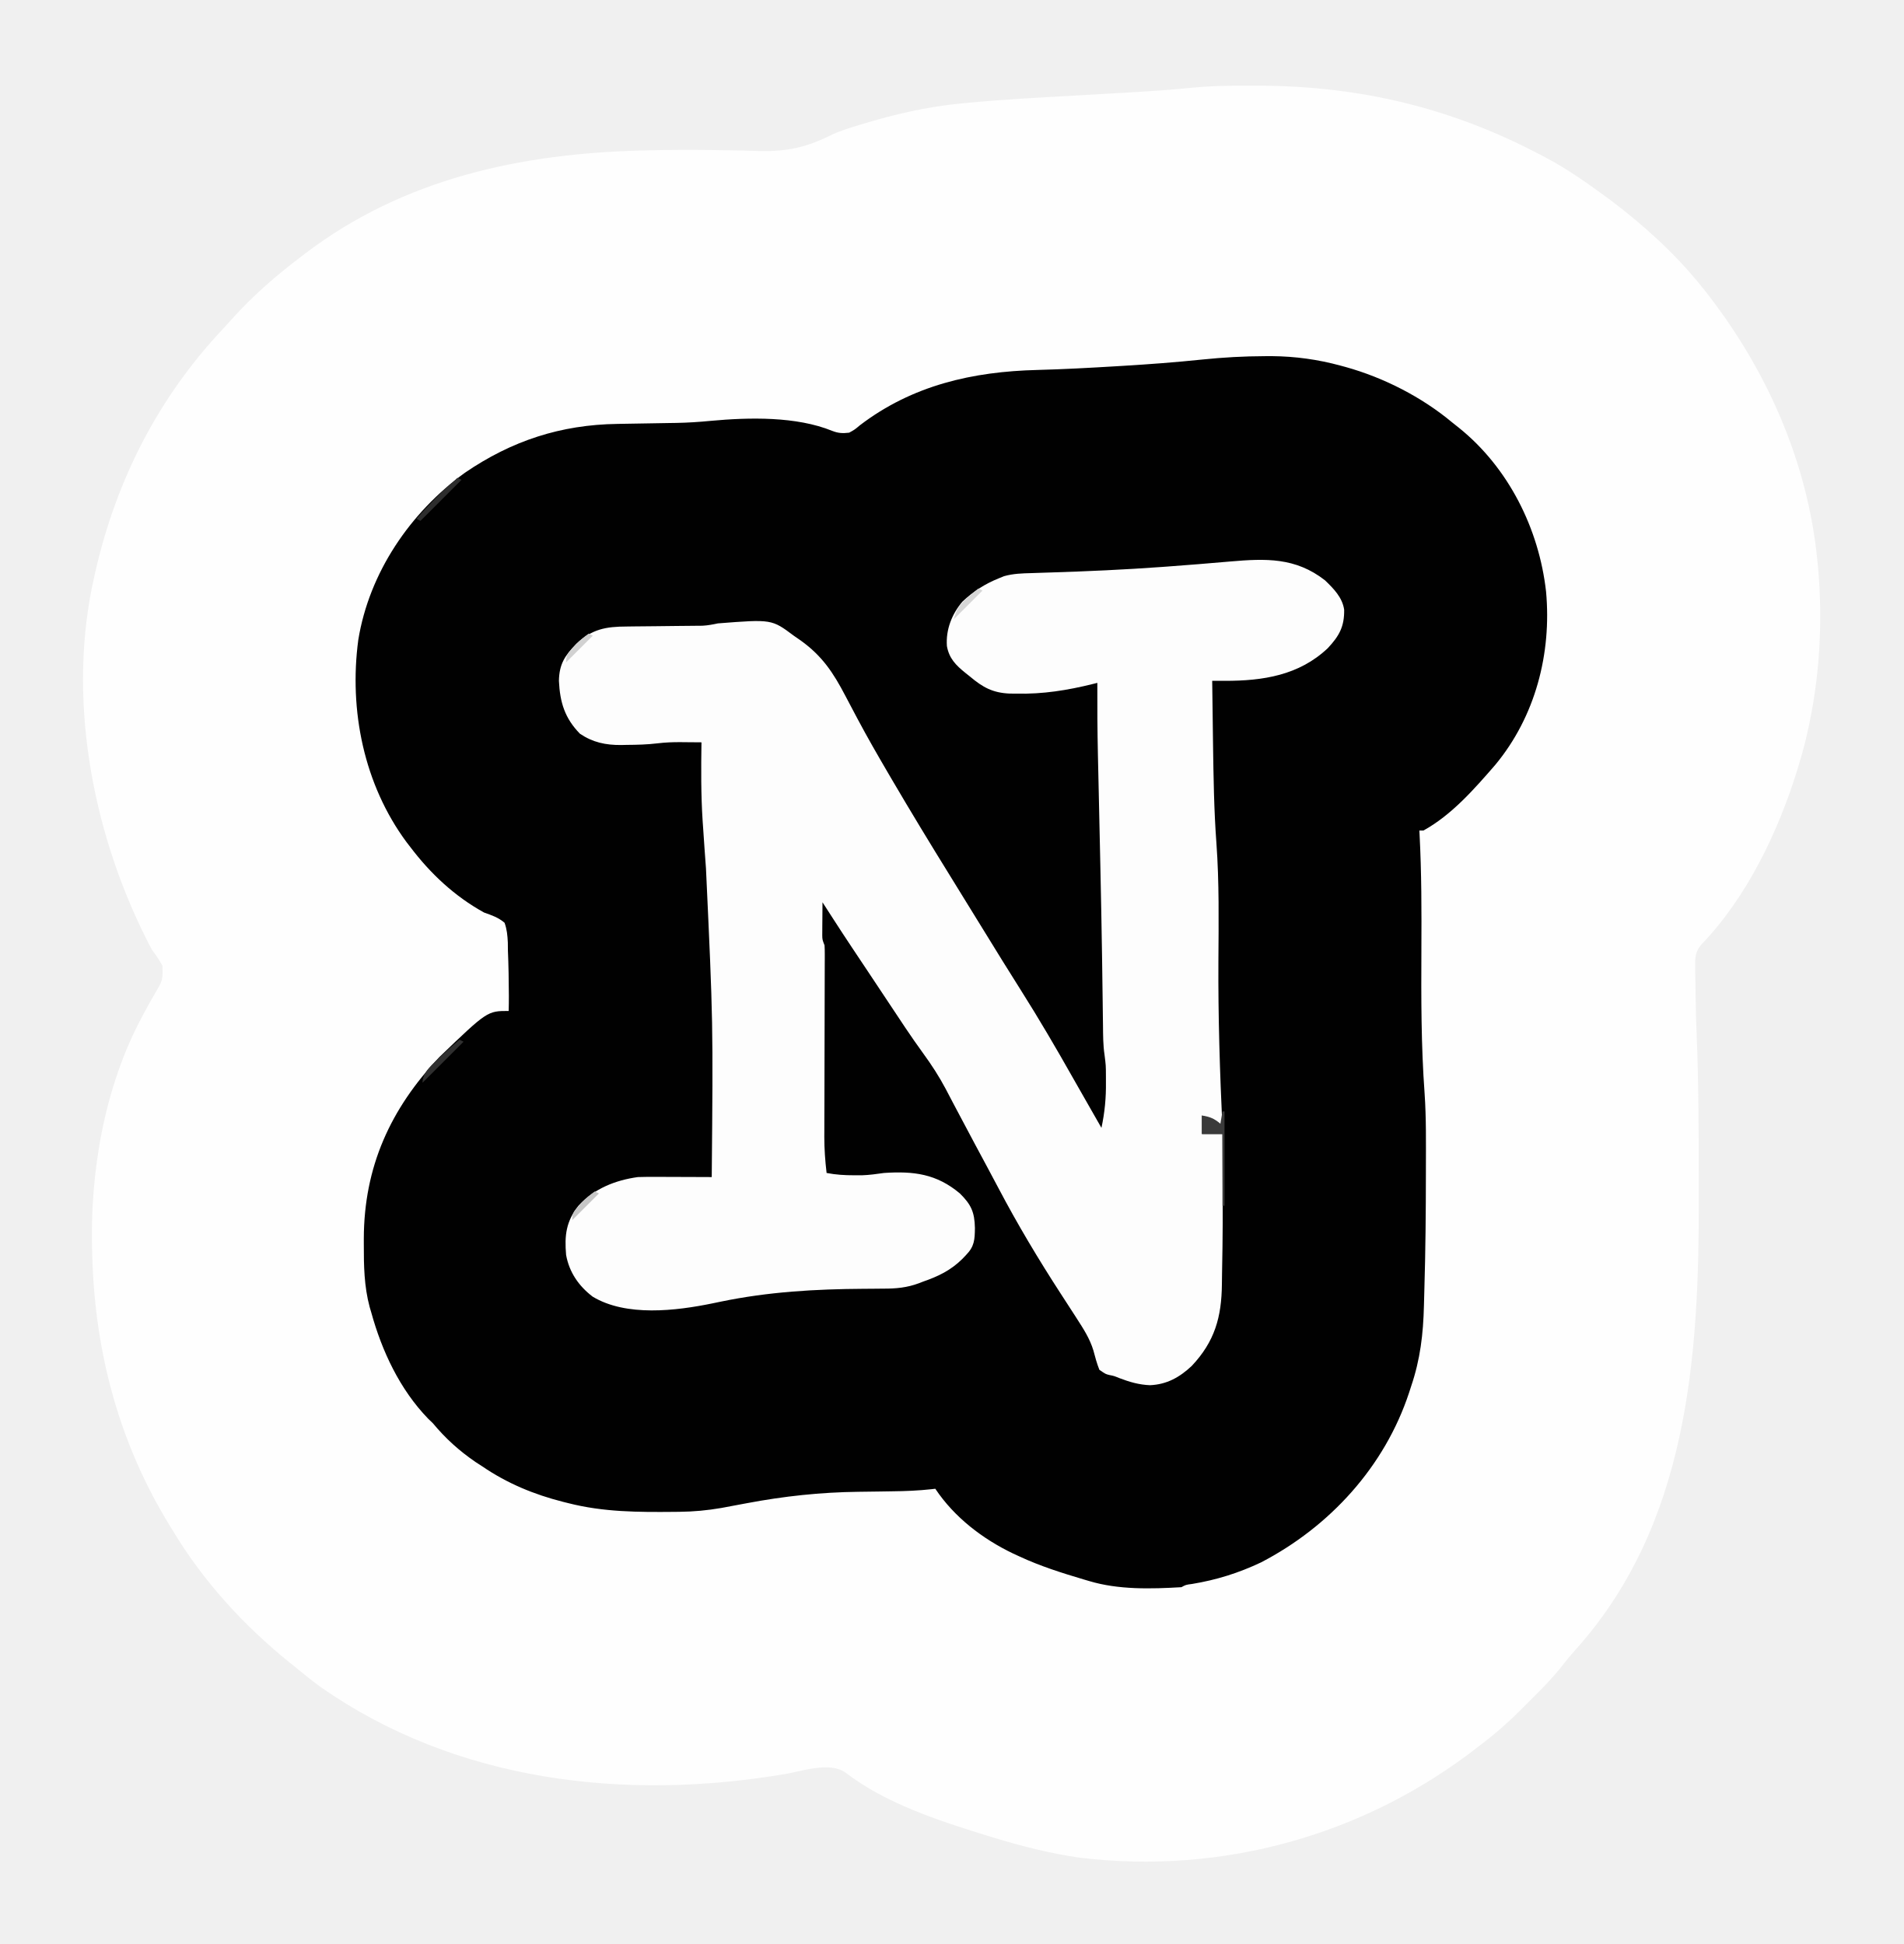
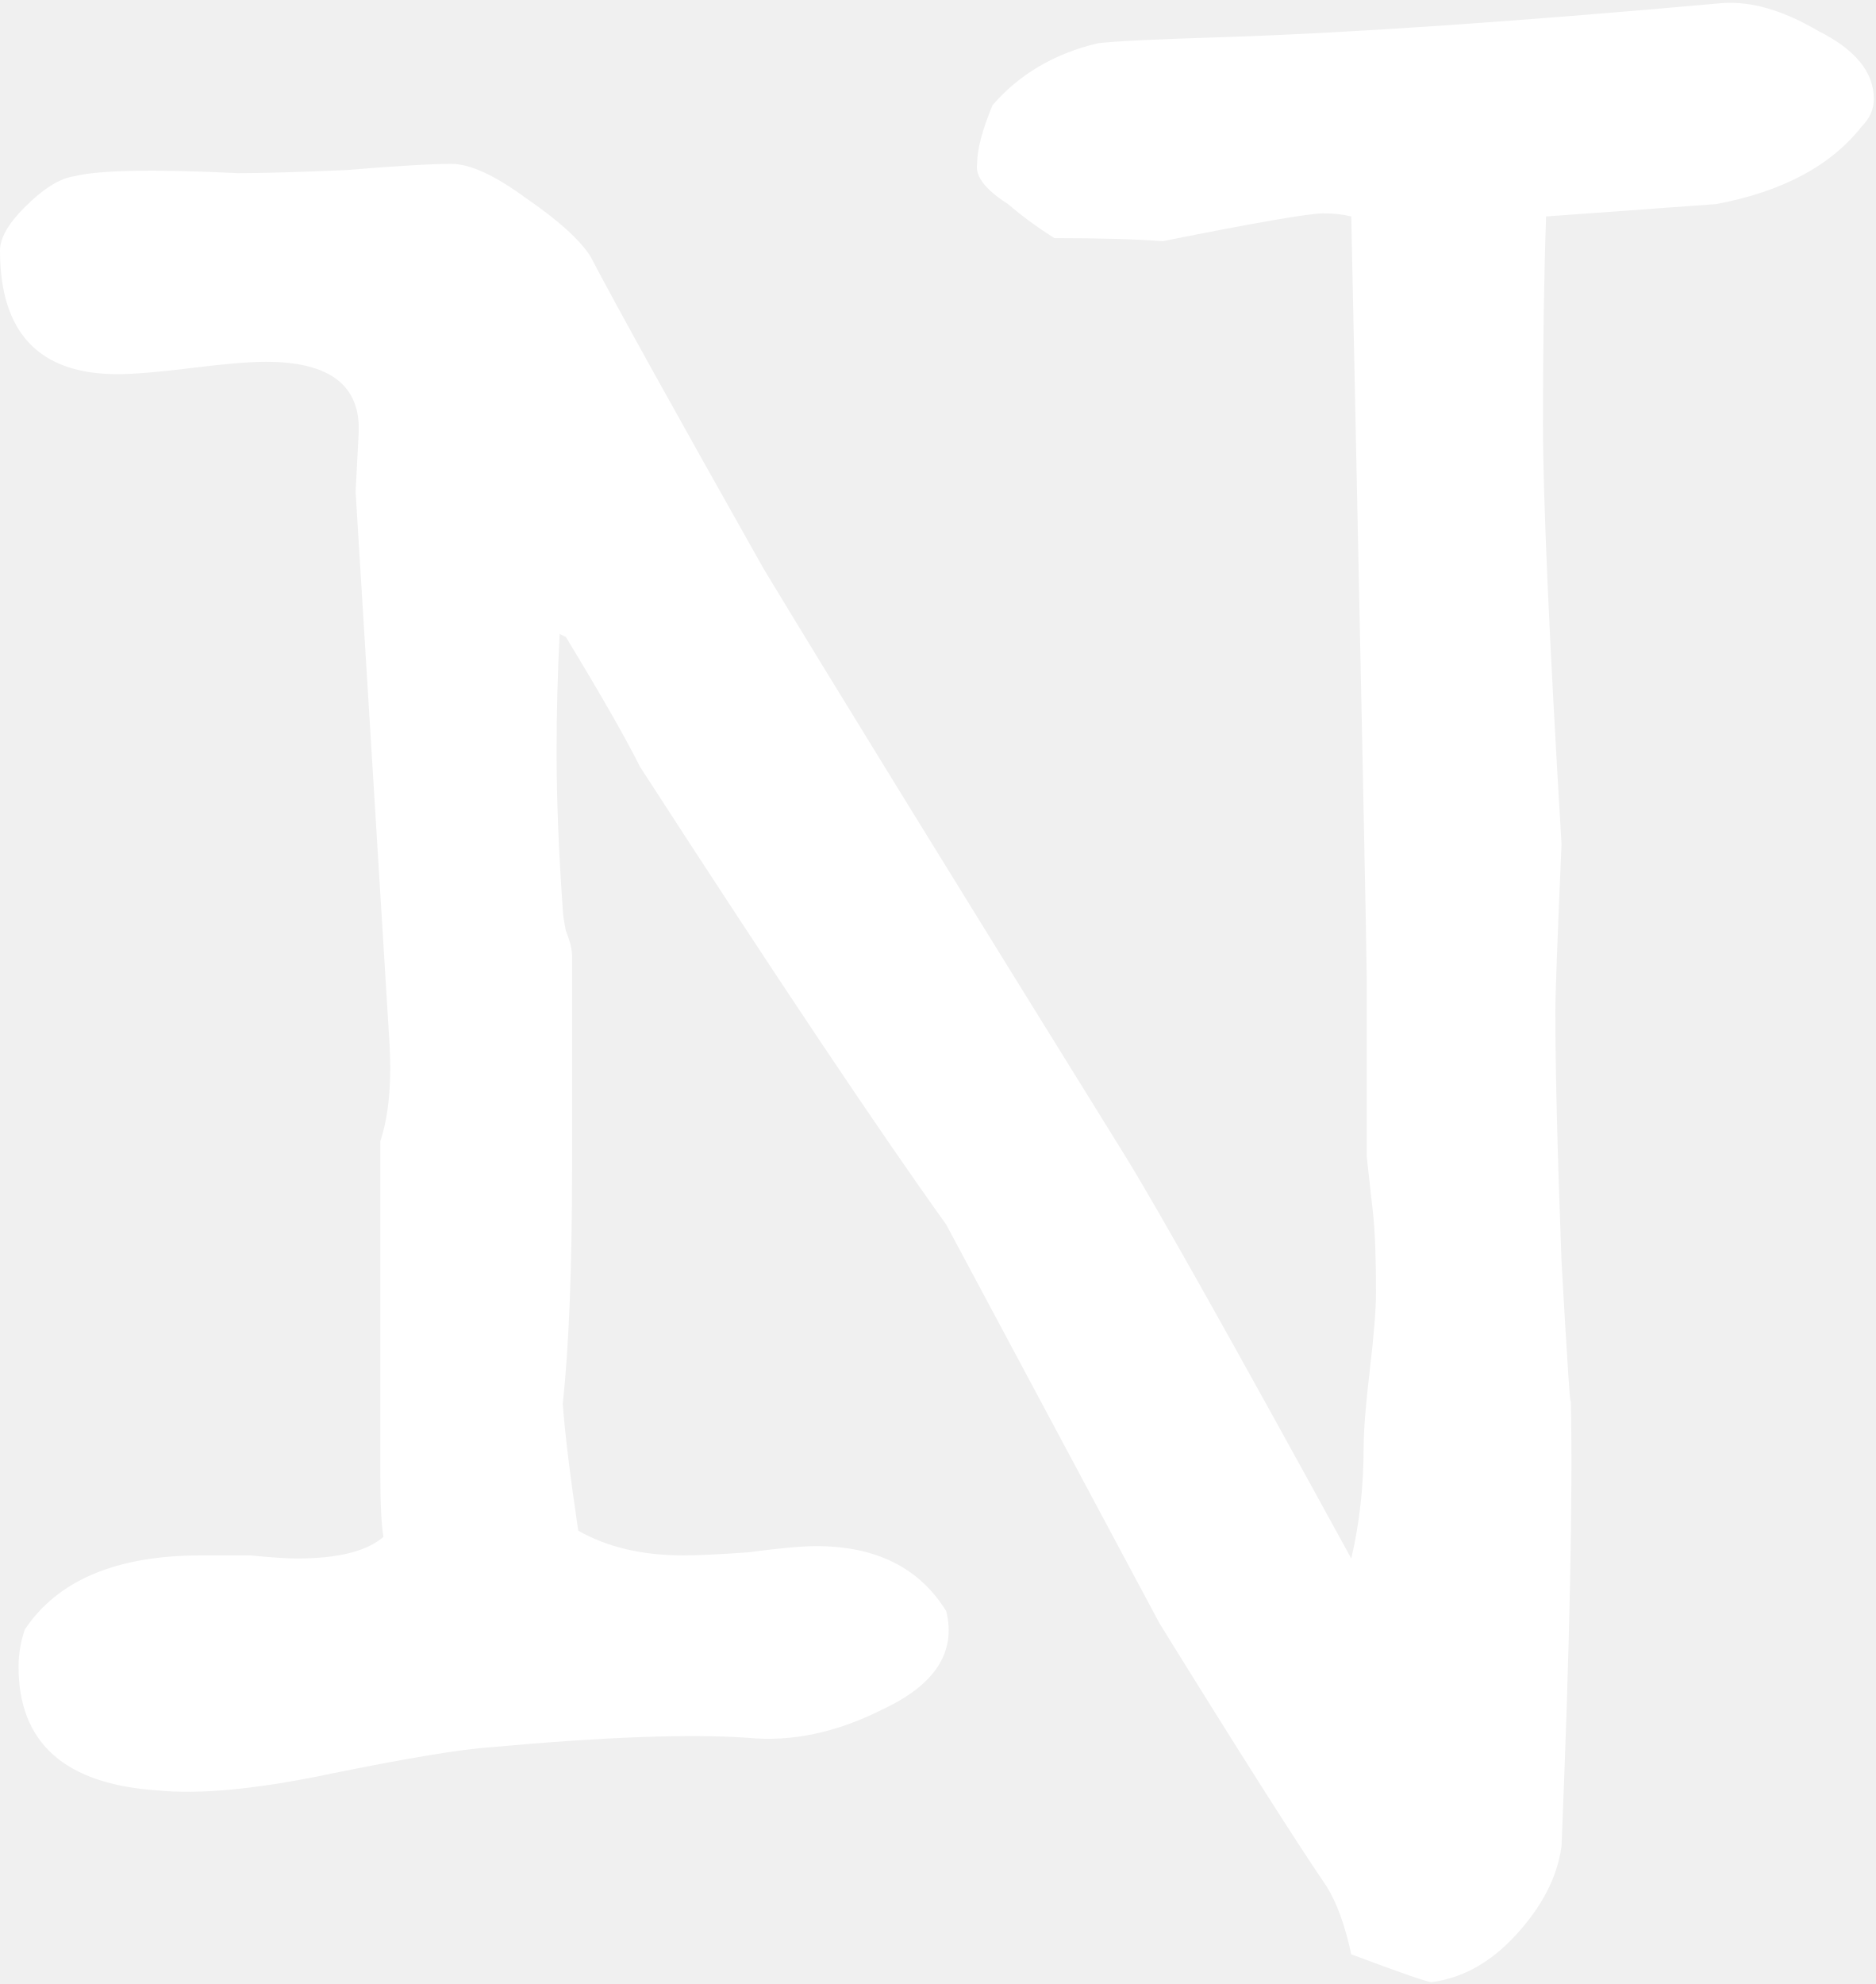
- <svg xmlns="http://www.w3.org/2000/svg" version="1.1" width="928" height="948">
-   <path d="M0 0 C1.362 0.005 1.362 0.005 2.752 0.01 C52.581 0.23 97.093 10.844 141.188 34.25 C142.193 34.779 142.193 34.779 143.22 35.319 C153.478 40.762 162.841 47.391 172.188 54.25 C173.029 54.866 173.871 55.482 174.738 56.117 C190.469 68.026 205.795 81.862 218.188 97.25 C219.282 98.604 219.282 98.604 220.398 99.984 C250.203 137.781 270.453 183.101 275.188 231.25 C275.381 233.048 275.381 233.048 275.578 234.883 C277.937 262.13 276.366 289.626 270.188 316.25 C269.901 317.495 269.615 318.74 269.32 320.023 C268.378 323.8 267.325 327.529 266.188 331.25 C265.946 332.046 265.705 332.842 265.456 333.663 C256.04 364.056 240.861 395.826 218.582 418.955 C215.706 422.423 215.595 425.175 215.664 429.691 C215.671 430.774 215.671 430.774 215.678 431.879 C215.7 434.191 215.756 436.501 215.812 438.812 C215.829 440.274 215.843 441.736 215.855 443.197 C215.934 450.21 216.137 457.216 216.43 464.224 C217.319 485.943 217.375 507.65 217.373 529.385 C217.373 533.701 217.38 538.017 217.393 542.333 C217.635 620.16 212.126 702.264 156.812 763.309 C154.625 765.76 152.628 768.246 150.617 770.84 C146.075 776.553 141.054 781.686 135.879 786.819 C134.314 788.373 132.76 789.938 131.207 791.504 C125.191 797.529 118.969 803.087 112.188 808.25 C111.212 809.015 111.212 809.015 110.216 809.795 C54.961 853.08 -14.495 872.568 -84.287 864.174 C-98.777 862.102 -112.831 858.536 -126.812 854.25 C-127.93 853.908 -129.048 853.566 -130.2 853.214 C-153.345 846.03 -179.195 837.656 -198.625 822.625 C-206.398 817.278 -219.274 821.874 -227.937 823.349 C-305.98 836.576 -388.01 827.282 -454.288 781.09 C-458.584 777.959 -462.702 774.618 -466.812 771.25 C-467.813 770.447 -468.813 769.644 -469.844 768.816 C-492.393 750.513 -511.839 729.205 -526.812 704.25 C-527.48 703.164 -527.48 703.164 -528.162 702.056 C-552.715 661.975 -564.478 617.953 -565.812 571.25 C-565.841 570.403 -565.87 569.557 -565.899 568.685 C-567.092 530.211 -559.963 488.38 -541.625 454.219 C-541.268 453.546 -540.912 452.874 -540.545 452.181 C-538.797 448.898 -537.006 445.659 -535.111 442.459 C-531.44 436.199 -531.44 436.199 -531.612 429.208 C-533.157 426.365 -534.885 423.845 -536.812 421.25 C-537.542 419.93 -538.243 418.594 -538.902 417.238 C-539.361 416.333 -539.361 416.333 -539.828 415.41 C-566.201 362.553 -578.212 297.633 -564.812 239.25 C-564.41 237.476 -564.41 237.476 -563.999 235.666 C-553.663 191.417 -533.334 151.819 -502.183 118.722 C-500.802 117.239 -499.447 115.735 -498.098 114.223 C-487.7 102.596 -476.247 92.644 -463.812 83.25 C-463.269 82.834 -462.726 82.418 -462.167 81.989 C-413.956 45.245 -356.802 33.077 -297.438 31.625 C-296.058 31.59 -296.058 31.59 -294.651 31.555 C-283.192 31.282 -271.761 31.249 -260.301 31.473 C-256.892 31.525 -253.484 31.574 -250.076 31.624 C-246.843 31.686 -243.614 31.793 -240.383 31.902 C-227.185 32.192 -217.536 30.083 -205.742 24.185 C-201.731 22.241 -197.5 20.934 -193.25 19.625 C-192.348 19.346 -191.445 19.066 -190.516 18.778 C-174.767 14.025 -158.991 10.3 -142.594 8.738 C-141.324 8.615 -140.054 8.491 -138.746 8.364 C-121.386 6.723 -103.966 5.826 -86.559 4.843 C-79.274 4.431 -71.99 4.012 -64.706 3.588 C-62.949 3.485 -61.193 3.383 -59.436 3.282 C-49.788 2.722 -40.168 2.082 -30.551 1.113 C-20.36 0.095 -10.236 -0.064 0 0 Z " fill="#FEFEFE" transform="translate(610.8125,41.75)" />
-   <path d="M0 0 C1.144 -0.005 2.288 -0.011 3.466 -0.016 C14.864 0.08 26.005 1.622 37 4.625 C37.814 4.846 38.627 5.067 39.465 5.294 C58.079 10.493 76.525 19.92 91.375 32.312 C92.472 33.186 93.569 34.059 94.668 34.93 C118.848 54.386 133.712 84.166 137.148 114.826 C139.903 145.005 131.931 175.749 112.375 199.312 C102.229 211.009 91.098 223.771 77.375 231.312 C76.715 231.312 76.055 231.312 75.375 231.312 C75.405 231.872 75.436 232.431 75.467 233.007 C76.451 251.826 76.459 270.615 76.365 289.451 C76.25 312.793 76.22 336.171 77.926 359.465 C78.76 371.578 78.573 383.74 78.562 395.875 C78.562 396.545 78.562 397.214 78.561 397.904 C78.546 417.287 78.38 436.665 77.792 456.039 C77.723 458.355 77.662 460.671 77.608 462.987 C77.269 476.838 75.833 489.169 71.375 502.312 C71.044 503.339 70.713 504.365 70.372 505.422 C58.441 541.586 31.667 570.84 -1.875 588.25 C-12.798 593.41 -23.549 596.778 -35.422 598.734 C-38.507 599.136 -38.507 599.136 -40.625 600.312 C-55.458 601.184 -71.325 601.616 -85.625 597.312 C-86.465 597.065 -87.304 596.818 -88.169 596.564 C-98.867 593.392 -109.496 590.034 -119.625 585.312 C-120.625 584.852 -121.626 584.392 -122.656 583.918 C-137.579 576.777 -151.368 566.198 -160.625 552.312 C-161.218 552.382 -161.81 552.451 -162.421 552.523 C-168.879 553.229 -175.265 553.489 -181.758 553.559 C-183.885 553.592 -186.013 553.625 -188.141 553.658 C-191.438 553.705 -194.735 553.75 -198.032 553.789 C-216.652 554.022 -234.341 555.92 -252.625 559.375 C-254.789 559.781 -256.953 560.186 -259.117 560.588 C-261.059 560.949 -263 561.314 -264.941 561.68 C-271.795 562.857 -278.408 563.482 -285.348 563.551 C-286.162 563.561 -286.977 563.57 -287.816 563.58 C-305.423 563.748 -322.453 563.707 -339.625 559.312 C-340.403 559.12 -341.18 558.927 -341.981 558.729 C-356.305 555.101 -369.38 549.688 -381.625 541.312 C-382.677 540.632 -383.729 539.951 -384.812 539.25 C-392.883 533.69 -399.328 527.869 -405.625 520.312 C-406.76 519.222 -406.76 519.222 -407.918 518.109 C-421.663 503.908 -430.428 485.203 -435.625 466.312 C-436.011 465.008 -436.011 465.008 -436.405 463.677 C-439.118 453.537 -439.263 443.55 -439.25 433.125 C-439.251 432.2 -439.252 431.274 -439.253 430.321 C-439.163 395.415 -426.338 367.091 -402.438 341.812 C-379.02 319.312 -379.02 319.312 -368.625 319.312 C-368.472 314.307 -368.533 309.318 -368.625 304.312 C-368.637 303.198 -368.648 302.083 -368.66 300.935 C-368.72 297.182 -368.854 293.438 -369 289.688 C-369.017 287.838 -369.017 287.838 -369.035 285.95 C-369.207 282.47 -369.461 279.6 -370.625 276.312 C-373.646 273.717 -376.907 272.626 -380.625 271.312 C-394.992 263.388 -406.771 252.343 -416.625 239.312 C-417.217 238.548 -417.808 237.784 -418.418 236.996 C-439.199 208.891 -446.537 172.713 -441.941 138.34 C-436.615 105.593 -416.681 76.248 -390 56.875 C-367.098 41.22 -343.217 33.421 -315.535 33.031 C-313.997 33.004 -313.997 33.004 -312.429 32.975 C-309.182 32.917 -305.935 32.864 -302.688 32.812 C-298.407 32.744 -294.128 32.671 -289.848 32.594 C-288.886 32.58 -287.924 32.567 -286.933 32.553 C-281.287 32.451 -275.722 32.091 -270.102 31.541 C-251.498 29.826 -228.427 29.275 -210.848 36.445 C-207.89 37.599 -205.777 37.68 -202.625 37.312 C-199.901 35.811 -199.901 35.811 -197.375 33.688 C-171.778 14.156 -142.398 7.499 -110.788 6.721 C-98.093 6.39 -85.426 5.696 -72.75 4.938 C-71.664 4.873 -70.578 4.809 -69.459 4.742 C-56.378 3.958 -43.347 2.982 -30.312 1.625 C-20.193 0.587 -10.175 0.028 0 0 Z " fill="#010101" transform="translate(616.625,173.6875)" />
-   <path d="M0 0 C4.203 4.044 8.476 8.36 9.336 14.332 C9.466 22.597 6.896 27.151 1.375 33.062 C-12.63 46.349 -30.282 49.047 -48.895 49.012 C-50.044 49.01 -51.194 49.008 -52.378 49.007 C-53.676 49.003 -53.676 49.003 -55 49 C-54.889 58.604 -54.762 68.208 -54.625 77.812 C-54.615 78.529 -54.605 79.245 -54.594 79.983 C-54.363 96.095 -54.132 112.175 -52.938 128.25 C-51.562 147.286 -51.857 166.377 -51.974 185.451 C-52.14 212.673 -51.278 239.806 -50 267 C-50.767 266.366 -51.534 265.732 -52.324 265.078 C-54.86 263.109 -56.986 262.033 -60 261 C-60 263.97 -60 266.94 -60 270 C-56.7 270 -53.4 270 -50 270 C-49.81 316.453 -49.81 316.453 -50.209 338.344 C-50.236 339.97 -50.257 341.595 -50.271 343.221 C-50.421 359.253 -53.748 371.183 -64.98 383.102 C-70.901 388.656 -77.1 392.134 -85.312 392.5 C-90.646 392.298 -95.296 390.931 -100.266 389.039 C-102.87 387.973 -102.87 387.973 -105.172 387.523 C-107 387.062 -107 387.062 -110 385 C-111.245 381.889 -112.08 378.759 -112.934 375.52 C-114.678 369.763 -117.764 365.032 -121 360 C-121.38 359.408 -121.76 358.817 -122.152 358.207 C-124.377 354.75 -126.616 351.303 -128.855 347.855 C-139.743 331.063 -149.898 314.092 -159.219 296.377 C-162.902 289.395 -166.649 282.447 -170.384 275.493 C-173.515 269.656 -176.629 263.811 -179.707 257.945 C-180.313 256.799 -180.919 255.653 -181.543 254.473 C-182.672 252.336 -183.794 250.196 -184.906 248.051 C-188.147 241.946 -191.799 236.303 -195.868 230.729 C-201.892 222.464 -207.473 213.897 -213.125 205.375 C-214.264 203.661 -215.403 201.948 -216.543 200.234 C-218.726 196.952 -220.907 193.669 -223.087 190.385 C-225.528 186.708 -227.978 183.037 -230.43 179.367 C-233.662 174.522 -236.845 169.646 -240 164.75 C-240.489 163.993 -240.977 163.237 -241.48 162.457 C-242.654 160.639 -243.827 158.819 -245 157 C-245.027 159.938 -245.047 162.875 -245.062 165.812 C-245.075 167.063 -245.075 167.063 -245.088 168.338 C-245.093 169.542 -245.093 169.542 -245.098 170.77 C-245.106 171.877 -245.106 171.877 -245.114 173.007 C-245.075 175.211 -245.075 175.211 -244 178 C-243.914 179.374 -243.882 180.751 -243.886 182.128 C-243.887 182.967 -243.887 183.807 -243.887 184.672 C-243.894 186.049 -243.894 186.049 -243.902 187.453 C-243.904 188.423 -243.905 189.392 -243.907 190.391 C-243.911 192.5 -243.917 194.608 -243.925 196.716 C-243.938 200.059 -243.944 203.401 -243.949 206.744 C-243.962 215.052 -243.986 223.36 -244.01 231.668 C-244.03 238.678 -244.046 245.688 -244.056 252.698 C-244.062 255.98 -244.075 259.263 -244.088 262.545 C-244.091 264.577 -244.095 266.609 -244.098 268.641 C-244.105 269.997 -244.105 269.997 -244.113 271.38 C-244.114 277.309 -243.695 283.112 -243 289 C-238.47 289.88 -234.175 290.134 -229.562 290.125 C-227.677 290.129 -227.677 290.129 -225.754 290.133 C-222.094 290.003 -218.622 289.519 -215 289 C-200.561 288.05 -189.439 289.392 -178 299 C-172.572 304.373 -170.845 308.038 -170.688 315.812 C-170.758 321.501 -170.89 324.79 -175 329 C-175.61 329.643 -176.219 330.286 -176.848 330.949 C-182.538 336.536 -188.529 339.409 -196 342 C-196.632 342.247 -197.264 342.495 -197.915 342.75 C-203.846 344.955 -209.102 345.428 -215.395 345.406 C-217.408 345.426 -219.422 345.446 -221.436 345.466 C-222.477 345.471 -223.519 345.476 -224.592 345.481 C-248.409 345.623 -271.324 346.923 -294.69 351.773 C-295.349 351.91 -296.008 352.047 -296.688 352.188 C-297.338 352.323 -297.989 352.458 -298.659 352.597 C-316.4 356.238 -340.7 359.205 -357.062 349.312 C-363.846 344.126 -368.452 337.452 -370 329 C-370.836 319.45 -370.018 312.567 -363.938 304.938 C-356.281 296.62 -346.014 292.533 -335 291 C-332.17 290.919 -329.367 290.883 -326.539 290.902 C-325.353 290.904 -325.353 290.904 -324.143 290.907 C-321.637 290.912 -319.131 290.925 -316.625 290.938 C-314.918 290.943 -313.211 290.947 -311.504 290.951 C-307.336 290.962 -303.168 290.979 -299 291 C-298.314 215.684 -298.314 215.684 -301.81 140.479 C-302.311 133.948 -302.747 127.411 -303.188 120.875 C-303.27 119.694 -303.352 118.514 -303.437 117.298 C-304.267 104.538 -304.195 91.781 -304 79 C-306.646 78.973 -309.292 78.953 -311.938 78.938 C-313.041 78.925 -313.041 78.925 -314.166 78.912 C-317.958 78.896 -321.644 79.027 -325.41 79.488 C-330.444 80.101 -335.433 80.22 -340.5 80.25 C-341.386 80.271 -342.271 80.291 -343.184 80.312 C-350.717 80.357 -356.949 79.053 -363.25 74.812 C-370.662 67.232 -372.995 59.501 -373.5 49.062 C-373.36 40.849 -370.626 36.743 -365.066 31.004 C-357.325 23.746 -350.675 22.555 -340.336 22.523 C-339.226 22.508 -338.115 22.492 -336.972 22.476 C-333.439 22.429 -329.907 22.401 -326.375 22.375 C-322.836 22.338 -319.296 22.298 -315.757 22.252 C-313.559 22.225 -311.361 22.204 -309.163 22.189 C-308.165 22.179 -307.167 22.168 -306.138 22.158 C-305.264 22.151 -304.391 22.145 -303.49 22.138 C-300.909 21.995 -298.524 21.541 -296 21 C-269.765 18.951 -269.765 18.951 -259 27 C-257.873 27.782 -256.745 28.563 -255.617 29.344 C-245.195 36.818 -239.739 45.015 -233.824 56.367 C-232.187 59.506 -230.524 62.631 -228.863 65.758 C-228.532 66.382 -228.201 67.007 -227.859 67.65 C-223.124 76.559 -218.095 85.293 -213 94 C-212.102 95.536 -212.102 95.536 -211.185 97.103 C-201.995 112.776 -192.576 128.296 -183.013 143.744 C-180.284 148.159 -177.565 152.58 -174.847 157.002 C-169.388 165.883 -163.921 174.759 -158.438 183.625 C-157.916 184.47 -157.394 185.314 -156.856 186.185 C-154.068 190.689 -151.259 195.179 -148.422 199.652 C-139.494 213.761 -131.1 228.108 -122.897 242.644 C-119.95 247.857 -116.975 253.053 -114 258.25 C-113.021 259.963 -112.041 261.677 -111.062 263.391 C-110.662 264.092 -110.261 264.794 -109.848 265.517 C-109.568 266.006 -109.288 266.496 -109 267 C-107.387 259.482 -106.711 252.368 -106.812 244.688 C-106.813 243.738 -106.814 242.789 -106.814 241.811 C-106.836 236.567 -106.836 236.567 -107.495 231.376 C-108.213 226.576 -108.198 221.821 -108.246 216.973 C-108.261 215.841 -108.277 214.709 -108.293 213.542 C-108.326 211.044 -108.358 208.545 -108.389 206.046 C-108.474 199.046 -108.576 192.047 -108.68 185.047 C-108.691 184.284 -108.702 183.521 -108.714 182.736 C-108.923 168.619 -109.205 154.505 -109.508 140.391 C-109.542 138.808 -109.542 138.808 -109.576 137.194 C-109.804 126.603 -110.035 116.012 -110.271 105.42 C-110.361 101.405 -110.448 97.391 -110.535 93.376 C-110.595 90.631 -110.658 87.886 -110.721 85.141 C-110.979 73.425 -111.045 61.718 -111 50 C-111.684 50.172 -112.368 50.344 -113.072 50.521 C-125.526 53.616 -137.575 55.564 -150.438 55.25 C-151.543 55.242 -152.648 55.233 -153.786 55.225 C-161.986 54.85 -166.788 52.231 -173 47 C-173.785 46.373 -174.57 45.747 -175.379 45.101 C-179.965 41.395 -183.283 38.075 -184.344 32.047 C-184.918 24.066 -181.934 16.443 -176.793 10.41 C-171.475 5.377 -165.788 1.726 -159 -1 C-158.167 -1.339 -157.333 -1.678 -156.474 -2.028 C-151.945 -3.295 -147.672 -3.407 -142.988 -3.527 C-140.951 -3.596 -138.914 -3.665 -136.876 -3.734 C-135.272 -3.784 -135.272 -3.784 -133.634 -3.834 C-115.691 -4.393 -97.781 -5.206 -79.875 -6.5 C-78.983 -6.564 -78.091 -6.628 -77.172 -6.694 C-66.836 -7.444 -56.511 -8.284 -46.188 -9.188 C-28.894 -10.67 -14.381 -11.237 0 0 Z " fill="#FDFDFD" transform="translate(646,283)" />
-   <path d="M0 0 C0.33 0 0.66 0 1 0 C1 15.18 1 30.36 1 46 C0.67 46 0.34 46 0 46 C0 34.45 0 22.9 0 11 C-3.3 11 -6.6 11 -10 11 C-10 8.03 -10 5.06 -10 2 C-6.179 2.531 -3.938 3.497 -1 6 C-0.67 4.02 -0.34 2.04 0 0 Z " fill="#3A3A3A" transform="translate(596,542)" />
-   <path d="M0 0 C0.66 0.33 1.32 0.66 2 1 C-4.6 7.6 -11.2 14.2 -18 21 C-18 15.485 -12.698 11.77 -9 8 C-6.065 5.254 -3.068 2.597 0 0 Z " fill="#303030" transform="translate(224,507)" />
-   <path d="M0 0 C0.66 0.33 1.32 0.66 2 1 C-4.6 7.6 -11.2 14.2 -18 21 C-18.66 20.67 -19.32 20.34 -20 20 C-13.975 13.255 -7.989 6.774 -1 1 C-0.67 0.67 -0.34 0.34 0 0 Z " fill="#2D2D2D" transform="translate(223,233)" />
-   <path d="M0 0 C0.66 0.33 1.32 0.66 2 1 C-2.667 5.667 -7.333 10.333 -12 15 C-10.714 9.902 -8.864 7.501 -4.875 4.125 C-3.965 3.344 -3.055 2.563 -2.117 1.758 C-1.069 0.888 -1.069 0.888 0 0 Z " fill="#D6D6D6" transform="translate(477,287)" />
-   <path d="M0 0 C0.66 0.33 1.32 0.66 2 1 C-2.29 5.29 -6.58 9.58 -11 14 C-11 10.302 -10.171 9.686 -7.75 7 C-7.147 6.319 -6.543 5.639 -5.922 4.938 C-4.062 3.063 -2.152 1.524 0 0 Z " fill="#D1D1D1" transform="translate(287,309)" />
-   <path d="M0 0 C0.66 0.33 1.32 0.66 2 1 C-2.29 5.29 -6.58 9.58 -11 14 C-11 10.302 -10.171 9.686 -7.75 7 C-7.147 6.319 -6.543 5.639 -5.922 4.938 C-4.062 3.063 -2.152 1.524 0 0 Z " fill="#C6C6C6" transform="translate(290,581)" />
+ <svg xmlns="http://www.w3.org/2000/svg" width="621" height="657" viewBox="0 0 621 657" fill="none">
+   <path d="M616.448 41.983C606.208 54.954 590.165 63.487 568.32 67.583C549.888 68.948 531.115 70.314 512 71.679C511.317 91.476 510.976 114.346 510.976 140.287C510.976 164.863 513.024 211.284 517.12 279.551C515.755 310.954 515.072 329.386 515.072 334.847C515.072 353.962 515.755 381.61 517.12 417.791C519.168 453.972 520.192 468.991 520.192 462.847C520.875 495.615 519.851 545.108 517.12 611.327C515.755 621.567 510.635 631.466 501.76 641.023C493.568 649.898 484.352 655.018 474.112 656.383C472.747 656.383 463.872 653.311 447.488 647.167C445.44 637.61 442.709 630.1 439.296 624.639C429.056 609.62 410.624 580.607 384 537.599C368.299 508.244 344.747 464.212 313.344 405.503C290.816 374.1 257.024 323.583 211.968 253.951C207.189 244.394 198.997 230.058 187.392 210.943L185.344 209.919C184.661 222.89 184.32 235.86 184.32 248.831C184.32 264.532 185.003 281.94 186.368 301.055C186.368 302.42 186.709 304.81 187.392 308.223C188.757 311.636 189.44 314.367 189.44 316.415V387.071C189.44 419.839 188.416 445.78 186.368 464.895C187.051 474.452 188.757 488.447 191.488 506.879C201.045 512.34 212.651 515.071 226.304 515.071C231.083 515.071 238.251 514.73 247.808 514.047C258.048 512.682 265.557 511.999 270.336 511.999C290.133 511.999 304.469 519.167 313.344 533.503C316.757 547.156 309.589 558.079 291.84 566.271C276.821 573.78 262.144 576.852 247.808 575.487C228.693 574.122 200.363 575.146 162.816 578.559C152.576 579.242 134.144 582.314 107.52 587.775C84.309 592.554 65.877 594.26 52.224 592.895C21.504 590.847 6.144 577.194 6.144 551.935C6.144 547.839 6.827 543.743 8.192 539.647C19.115 523.263 38.571 515.071 66.56 515.071H82.944C89.771 515.754 94.891 516.095 98.304 516.095C111.957 516.095 121.515 513.706 126.976 508.927C126.293 504.831 125.952 498.004 125.952 488.447V377.855C128.683 369.663 129.707 359.082 129.024 346.111L117.76 162.815C117.76 162.815 118.101 156.33 118.784 143.359C119.467 127.658 109.227 119.807 88.064 119.807C82.603 119.807 74.411 120.49 63.488 121.855C52.565 123.22 44.373 123.903 38.912 123.903C12.971 123.903 2.09808e-05 110.25 2.09808e-05 82.943C2.09808e-05 78.847 2.731 74.068 8.192 68.607C14.336 62.463 19.797 59.05 24.576 58.367C32.768 56.319 50.859 55.978 78.848 57.343C87.04 57.343 98.987 57.002 114.688 56.319C131.072 54.954 142.677 54.271 149.504 54.271C155.648 54.271 163.84 58.026 174.08 65.535C185.003 73.044 192.171 79.53 195.584 84.991C203.776 100.692 222.891 135.167 252.928 188.415C274.773 224.596 314.709 289.45 372.736 382.975C383.659 400.724 408.576 445.098 447.488 516.095C450.219 504.49 451.584 492.202 451.584 479.231C451.584 473.77 452.267 465.236 453.632 453.631C454.997 442.026 455.68 433.492 455.68 428.031C455.68 416.426 455.339 407.551 454.656 401.407L452.608 382.975V323.583C452.608 317.439 450.901 233.471 447.488 71.679C444.757 70.996 441.685 70.655 438.272 70.655C433.493 70.655 415.744 73.727 385.024 79.871C376.149 79.188 364.203 78.847 349.184 78.847C343.723 75.434 338.603 71.679 333.824 67.583C326.315 62.804 322.901 58.367 323.584 54.271C323.584 49.492 325.291 43.007 328.704 34.815C337.579 24.575 349.184 17.748 363.52 14.335C368.981 13.652 382.976 12.97 405.504 12.287C447.147 10.922 502.101 7.167 570.368 1.023C579.925 0.34 590.507 3.412 602.112 10.239C614.4 16.383 620.544 23.892 620.544 32.767C620.544 36.18 619.179 39.252 616.448 41.983Z" fill="white" />
</svg>
